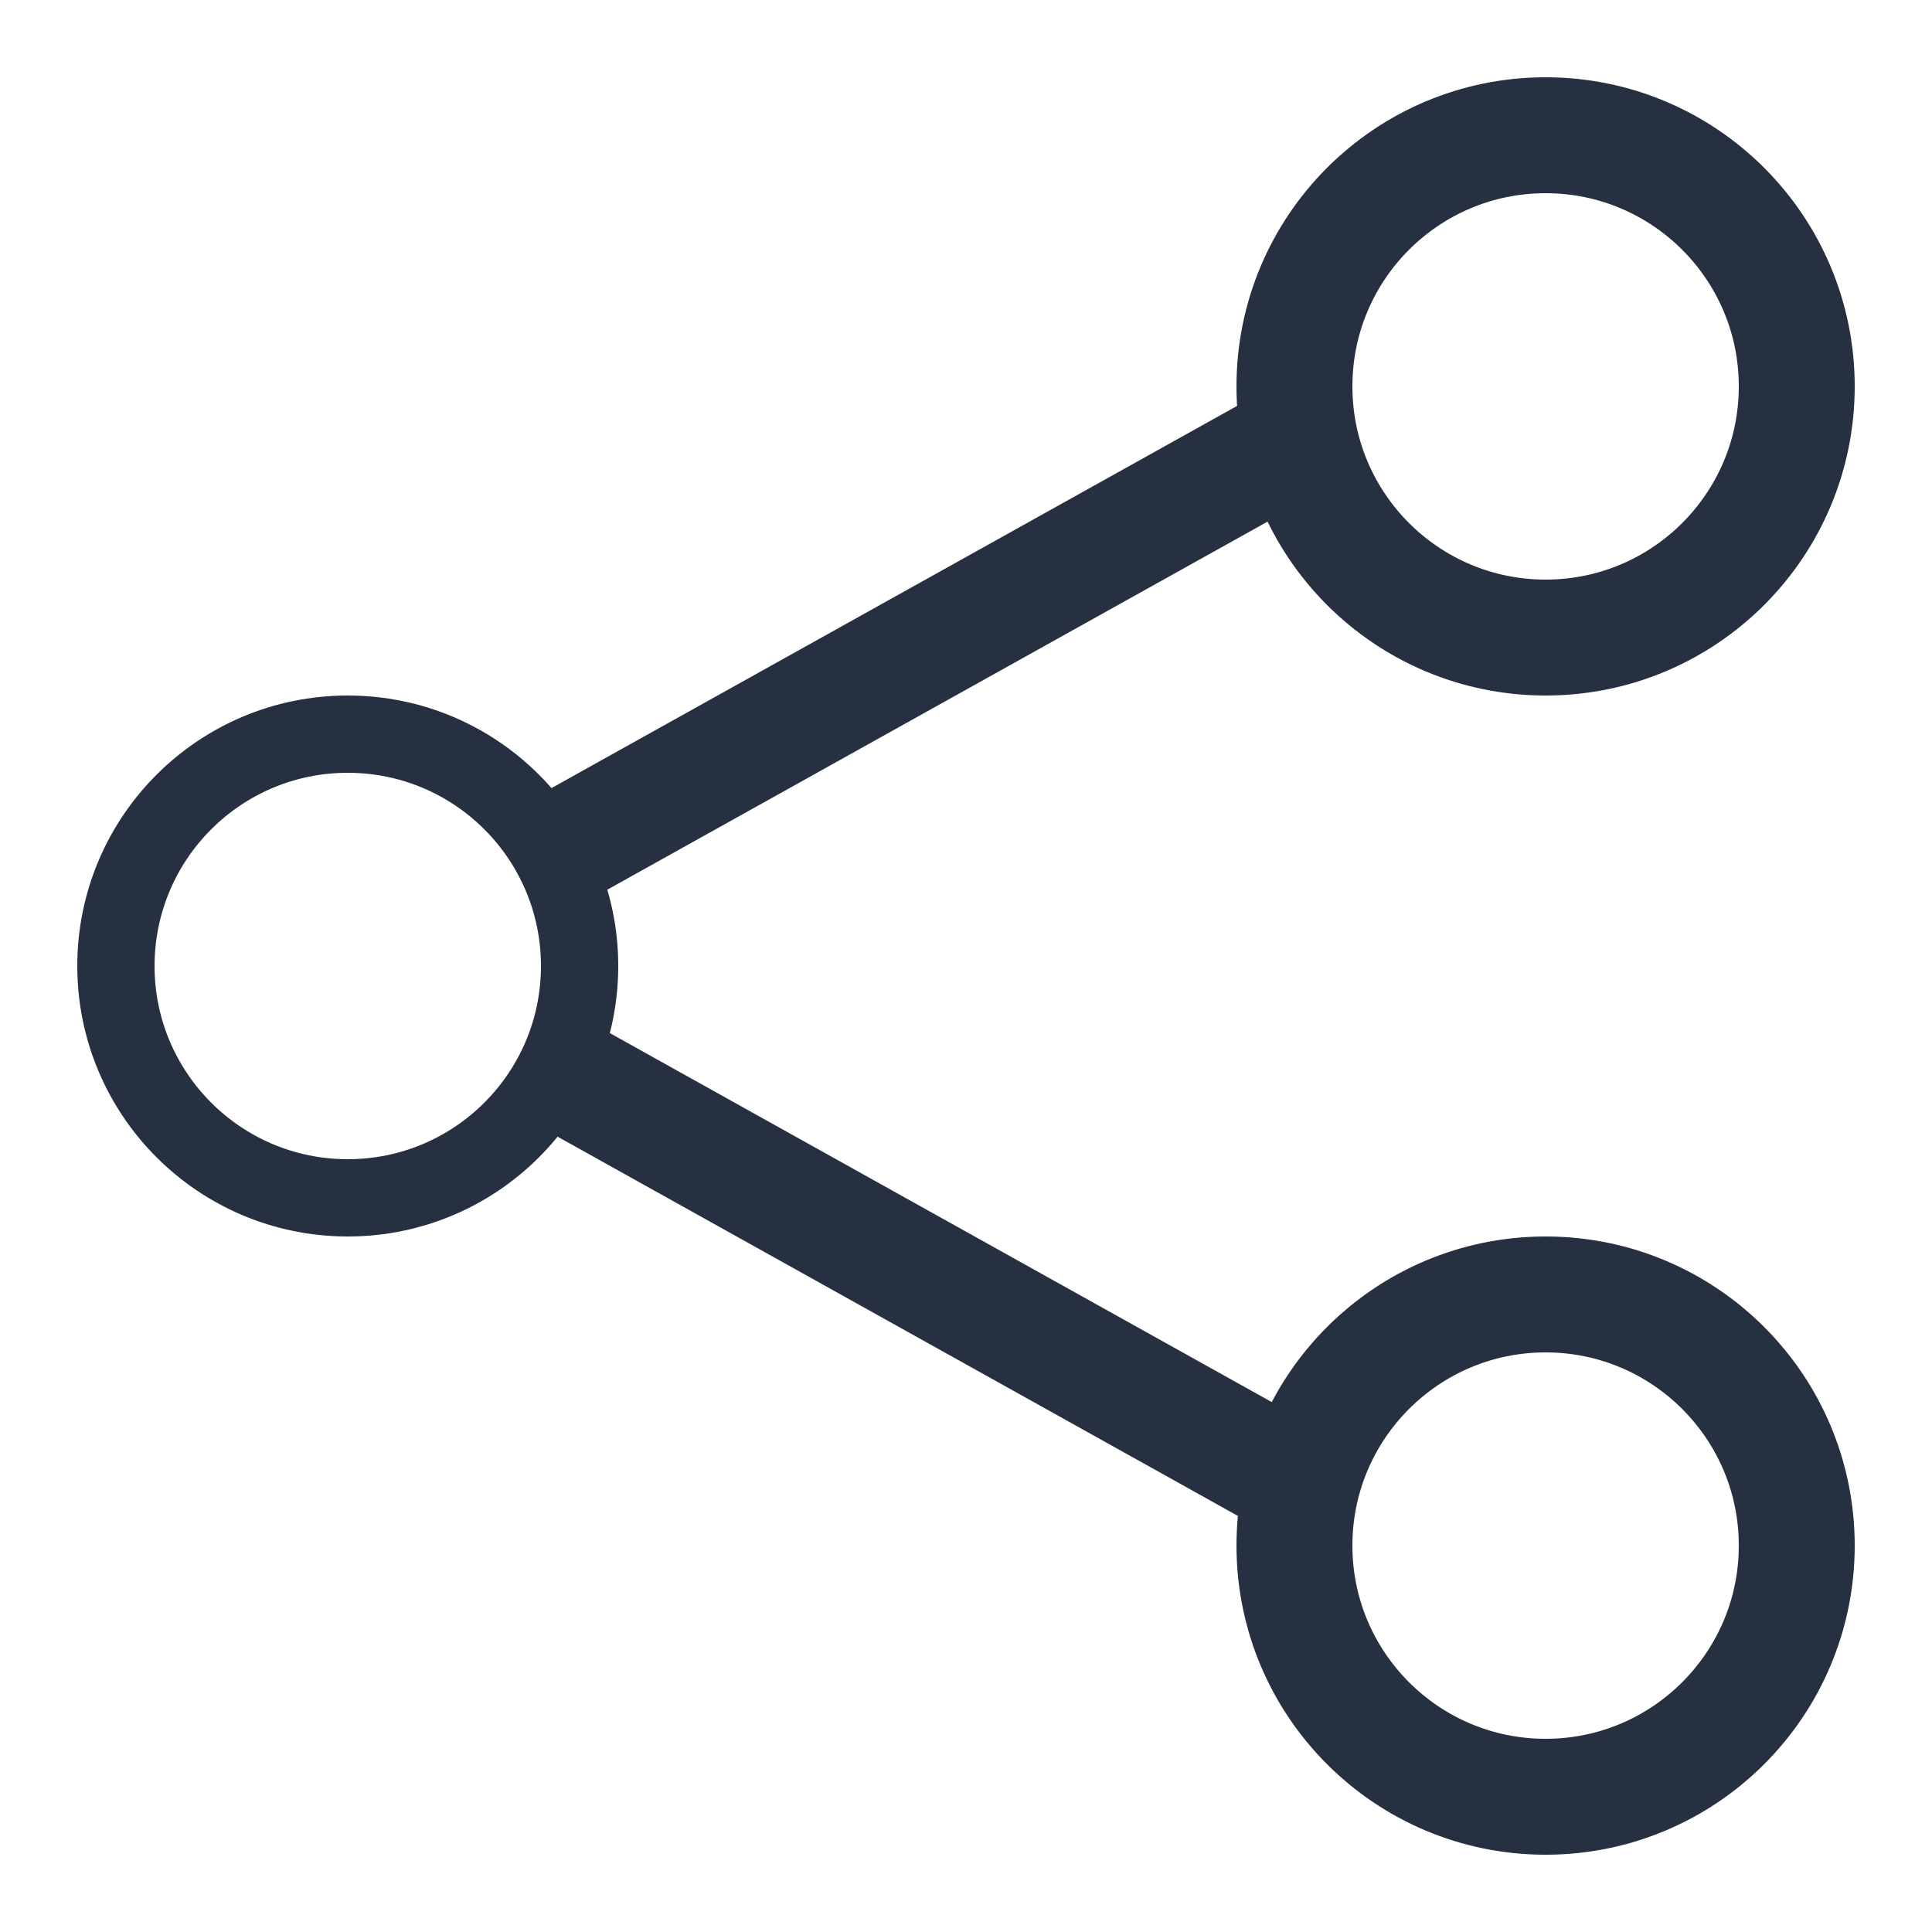
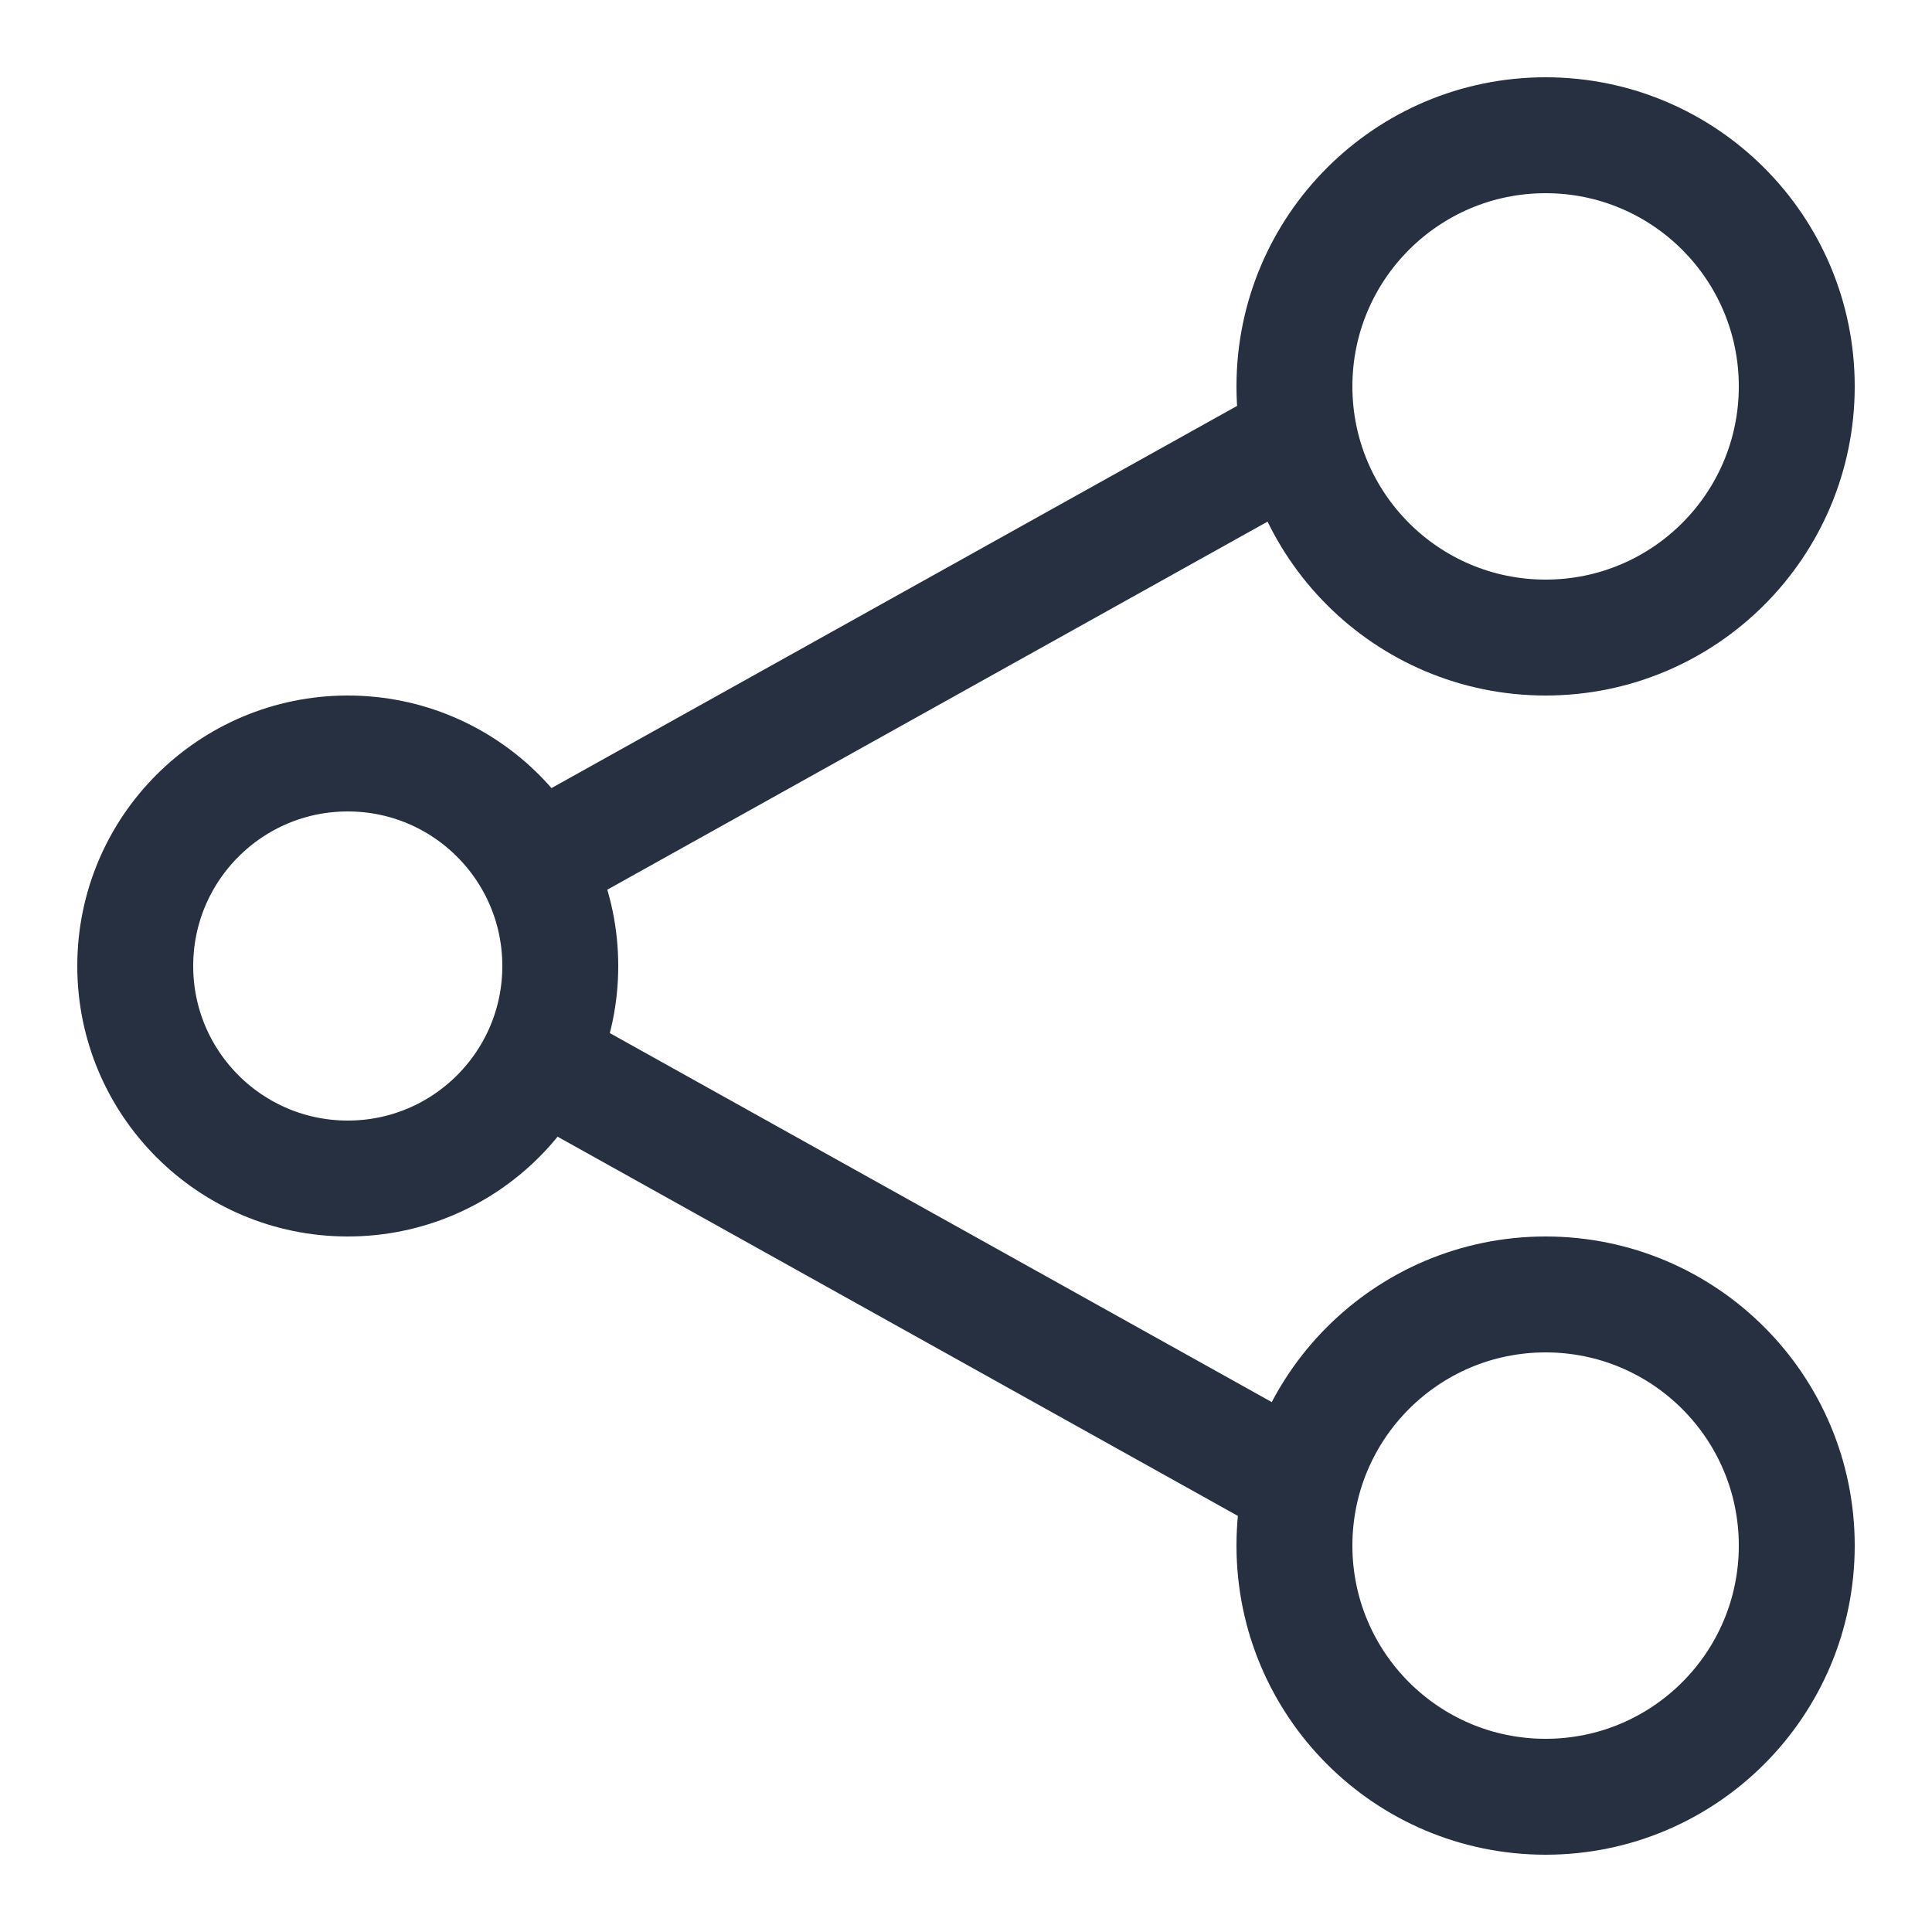
<svg xmlns="http://www.w3.org/2000/svg" width="50" height="50" viewBox="0 0 50 50" fill="none">
  <g id="icon-share-outline">
    <path id="Rectangle 82" d="M14.461 26L34.382 37.105L32.921 39.725L13 28.62L14.461 26Z" fill="#263041" />
    <path id="Rectangle 83" d="M14.461 23.725L34.382 12.62L32.921 10L13 21.105L14.461 23.725Z" fill="#263041" />
-     <circle id="Ellipse 17" cx="9" cy="25" r="6" stroke="#263041" stroke-width="2" />
+     <circle id="Ellipse 17" cx="9" cy="25" r="5.5" stroke="#263041" stroke-width="3" />
    <circle id="Ellipse 18" cx="40" cy="10" r="6.5" stroke="#263041" stroke-width="3" />
    <circle id="Ellipse 19" cx="40" cy="40" r="6.5" stroke="#263041" stroke-width="3" />
  </g>
</svg>
